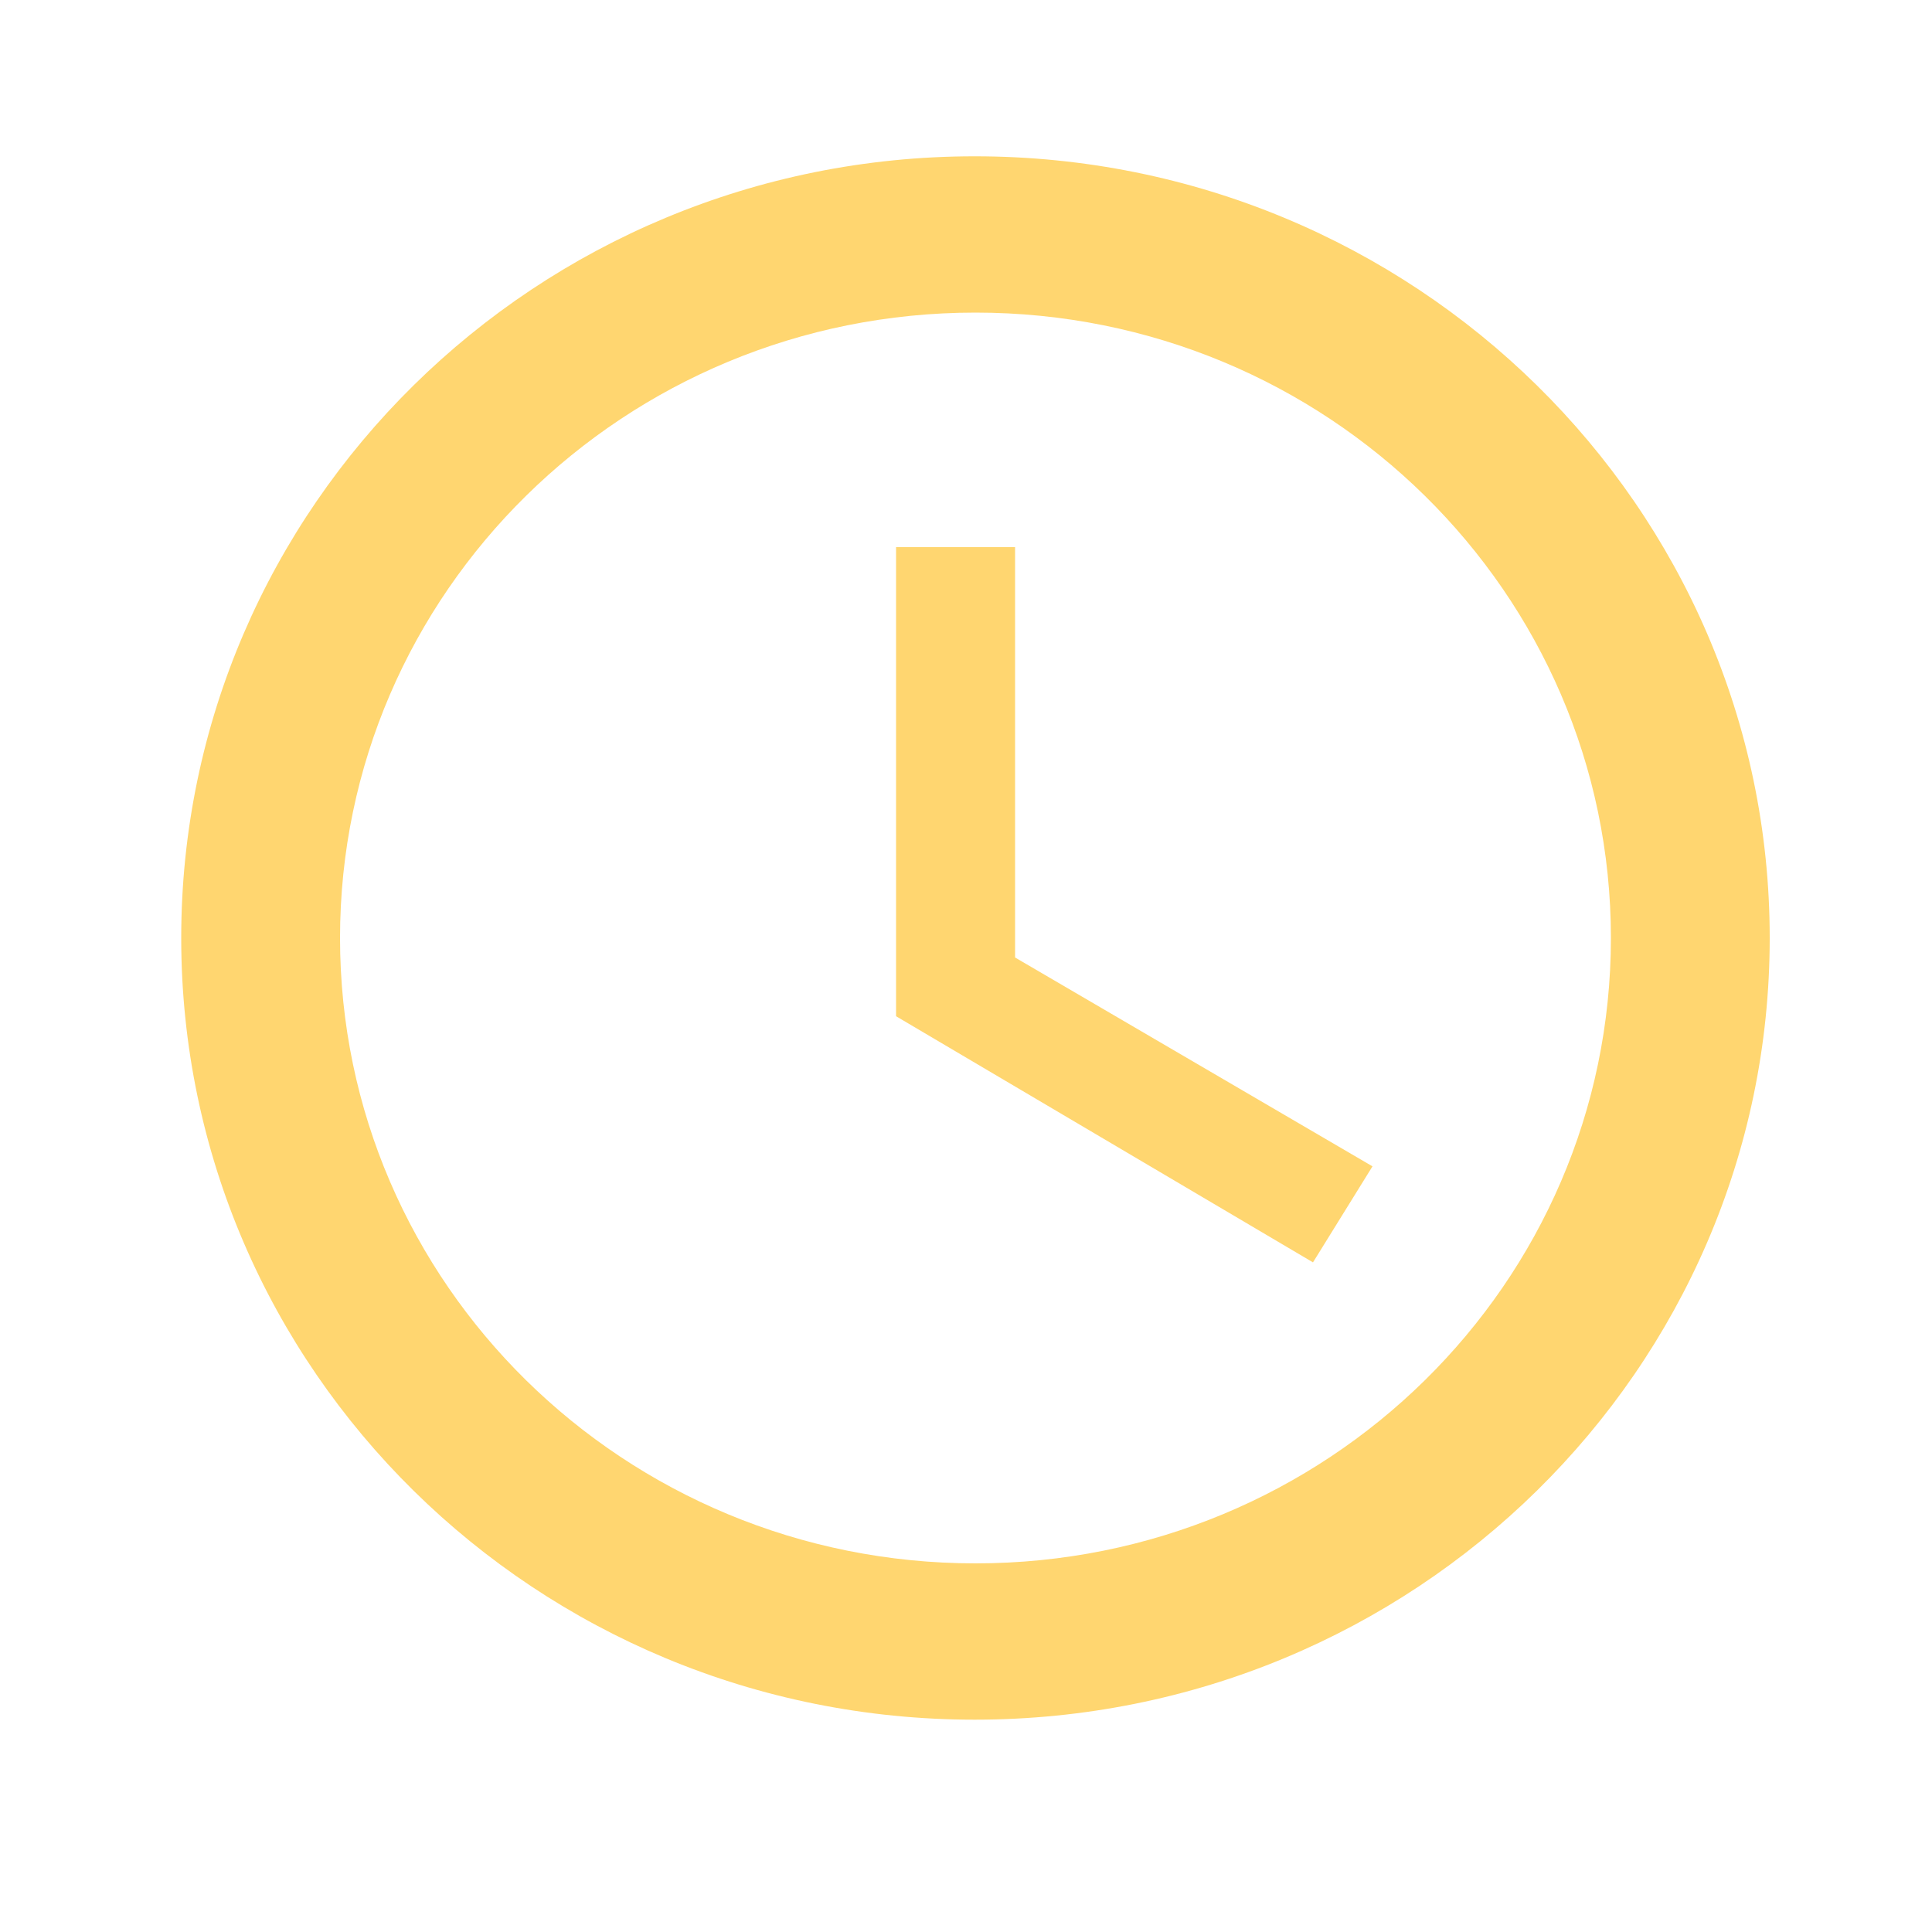
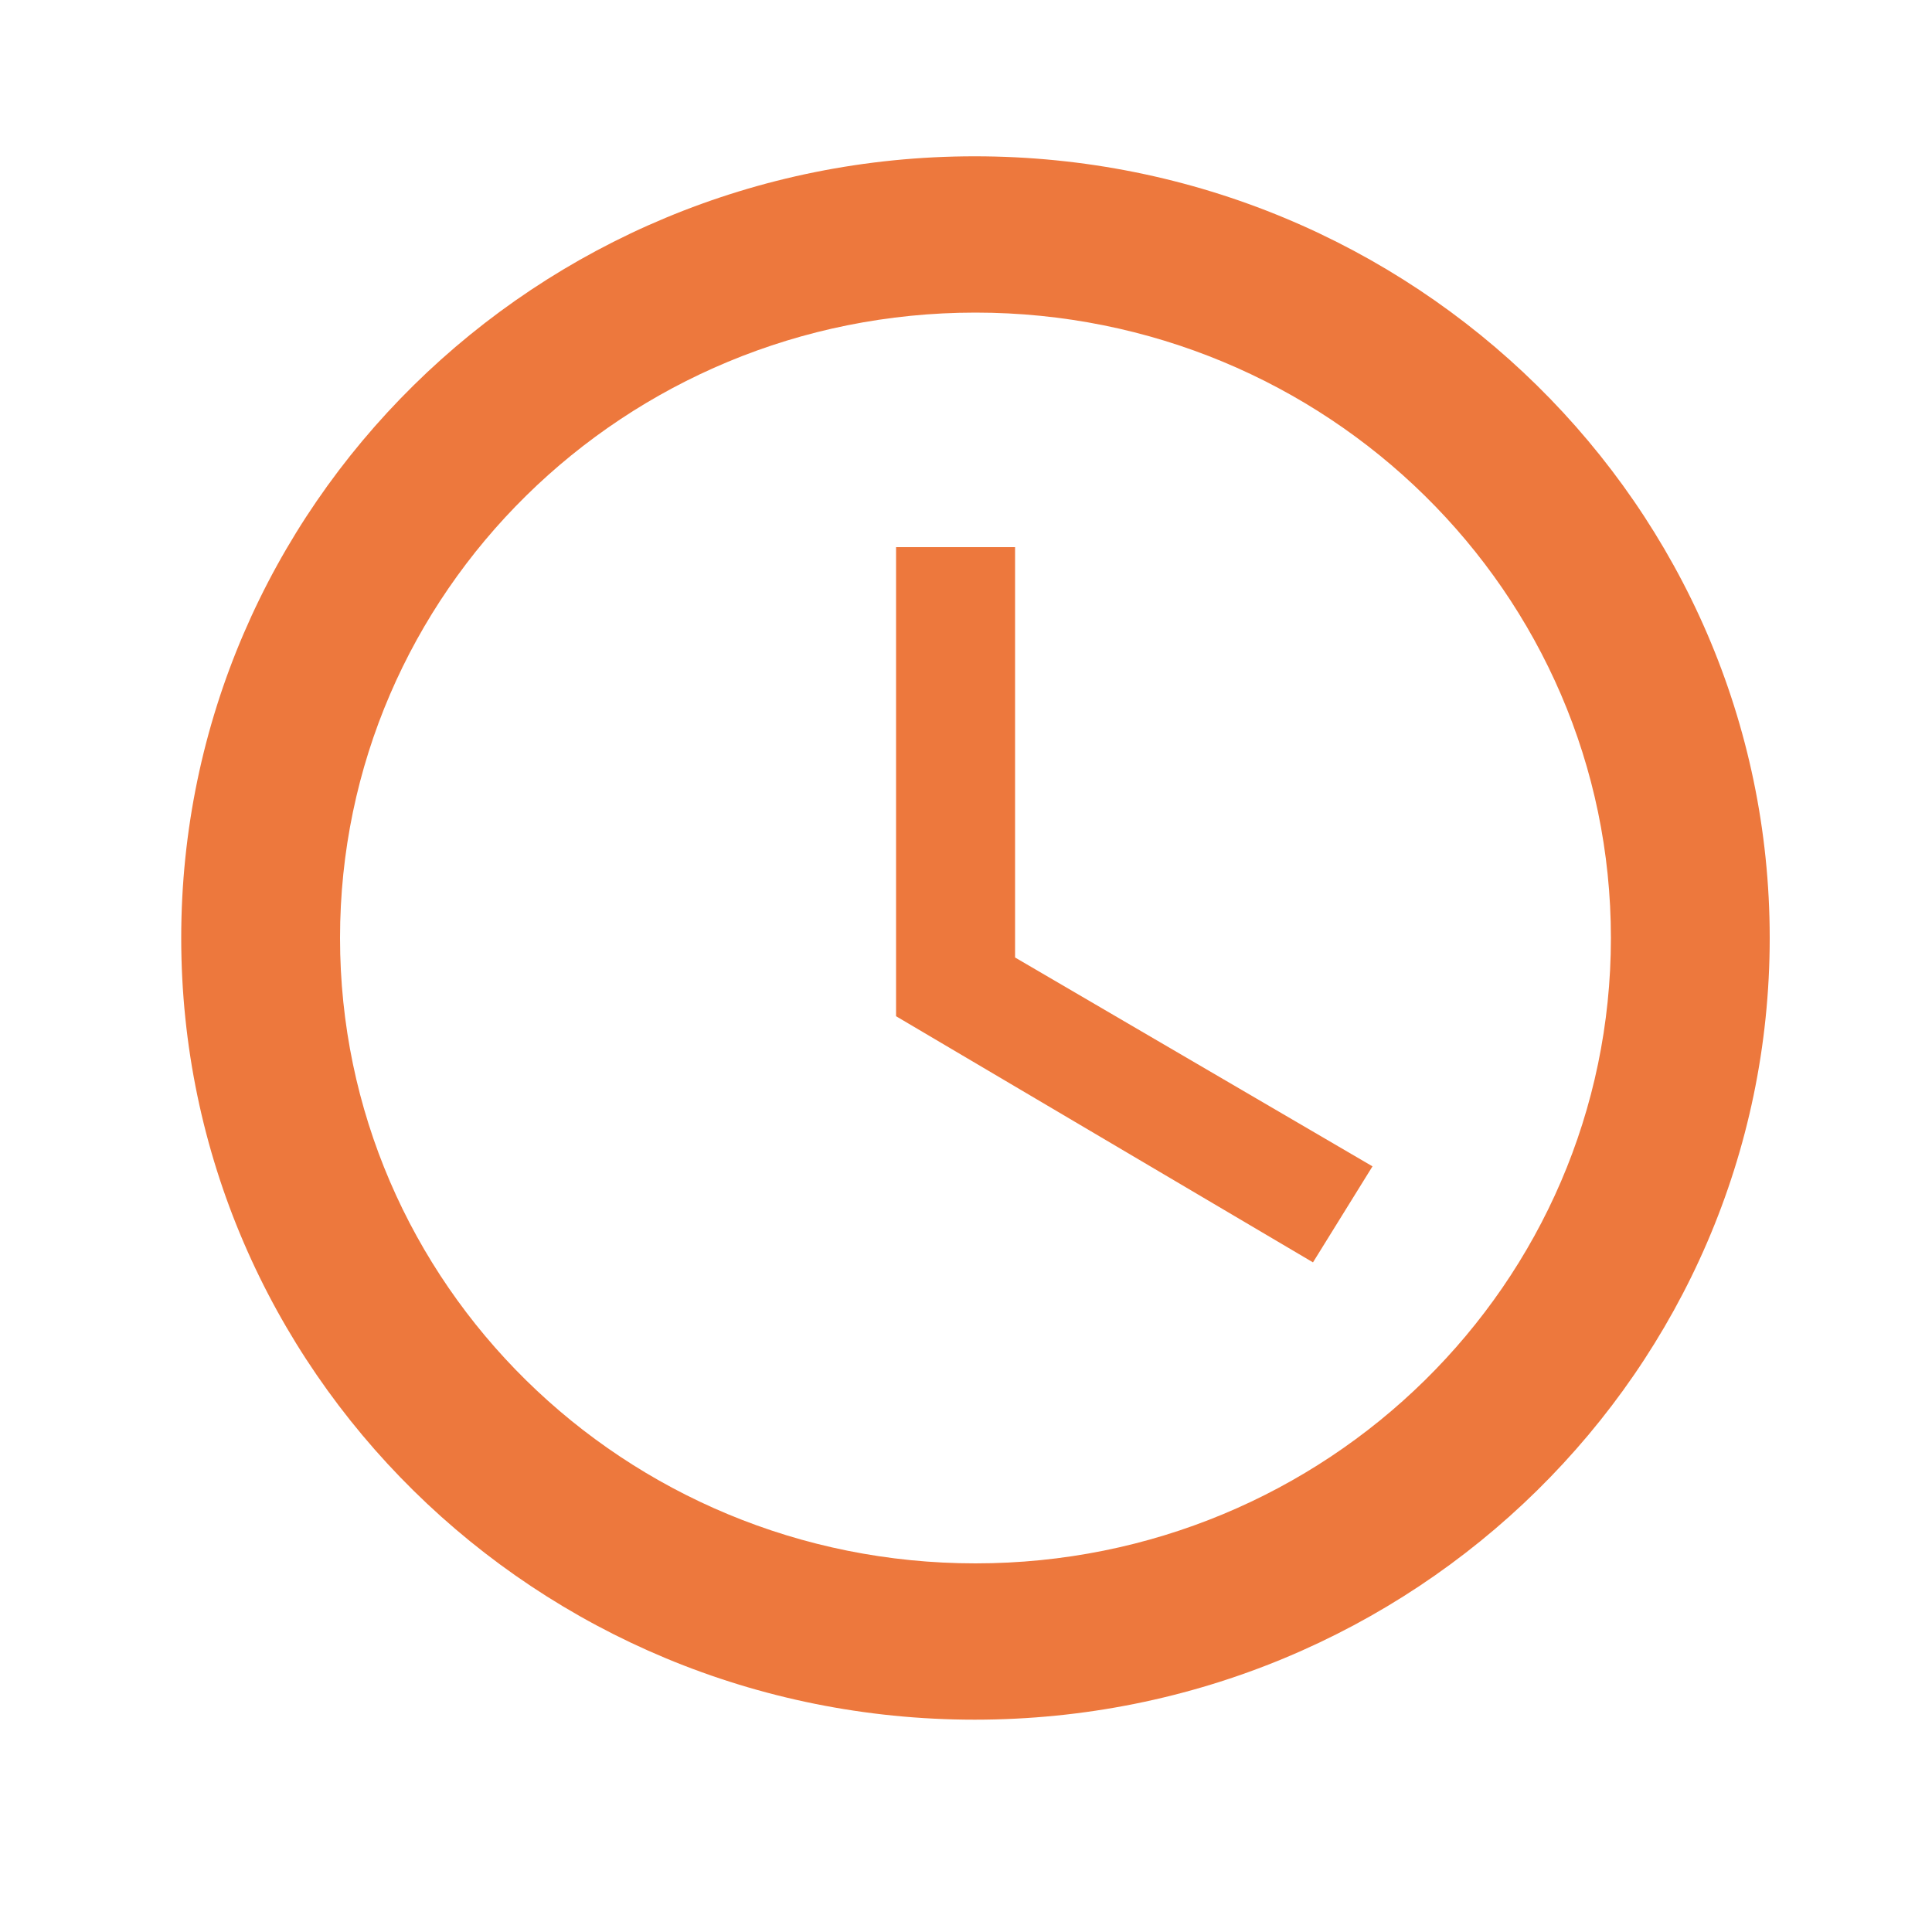
<svg xmlns="http://www.w3.org/2000/svg" width="10" height="10" viewBox="0 0 10 10" fill="#FFD670">
-   <path d="M5.045 0.809C2.776 0.809 0.938 2.622 0.938 4.855C0.938 7.089 2.776 8.901 5.045 8.901C7.318 8.901 9.16 7.089 9.16 4.855C9.16 2.622 7.318 0.809 5.045 0.809ZM5.049 8.092C3.232 8.092 1.76 6.644 1.76 4.855C1.76 3.067 3.232 1.618 5.049 1.618C6.866 1.618 8.338 3.067 8.338 4.855C8.338 6.644 6.866 8.092 5.049 8.092Z" fill="#FFD670" />
-   <path d="M5.254 2.832H4.638V5.26L6.796 6.534L7.104 6.037L5.254 4.956V2.832Z" fill="#FFD670" />
+   <path d="M5.045 0.809C2.776 0.809 0.938 2.622 0.938 4.855C0.938 7.089 2.776 8.901 5.045 8.901C7.318 8.901 9.16 7.089 9.16 4.855C9.16 2.622 7.318 0.809 5.045 0.809ZM5.049 8.092C3.232 8.092 1.76 6.644 1.76 4.855C1.76 3.067 3.232 1.618 5.049 1.618C6.866 1.618 8.338 3.067 8.338 4.855C8.338 6.644 6.866 8.092 5.049 8.092Z" fill="#ed783d" />
+   <path d="M5.254 2.832H4.638V5.26L6.796 6.534L7.104 6.037L5.254 4.956V2.832Z" fill="#ed783d" />
</svg>
